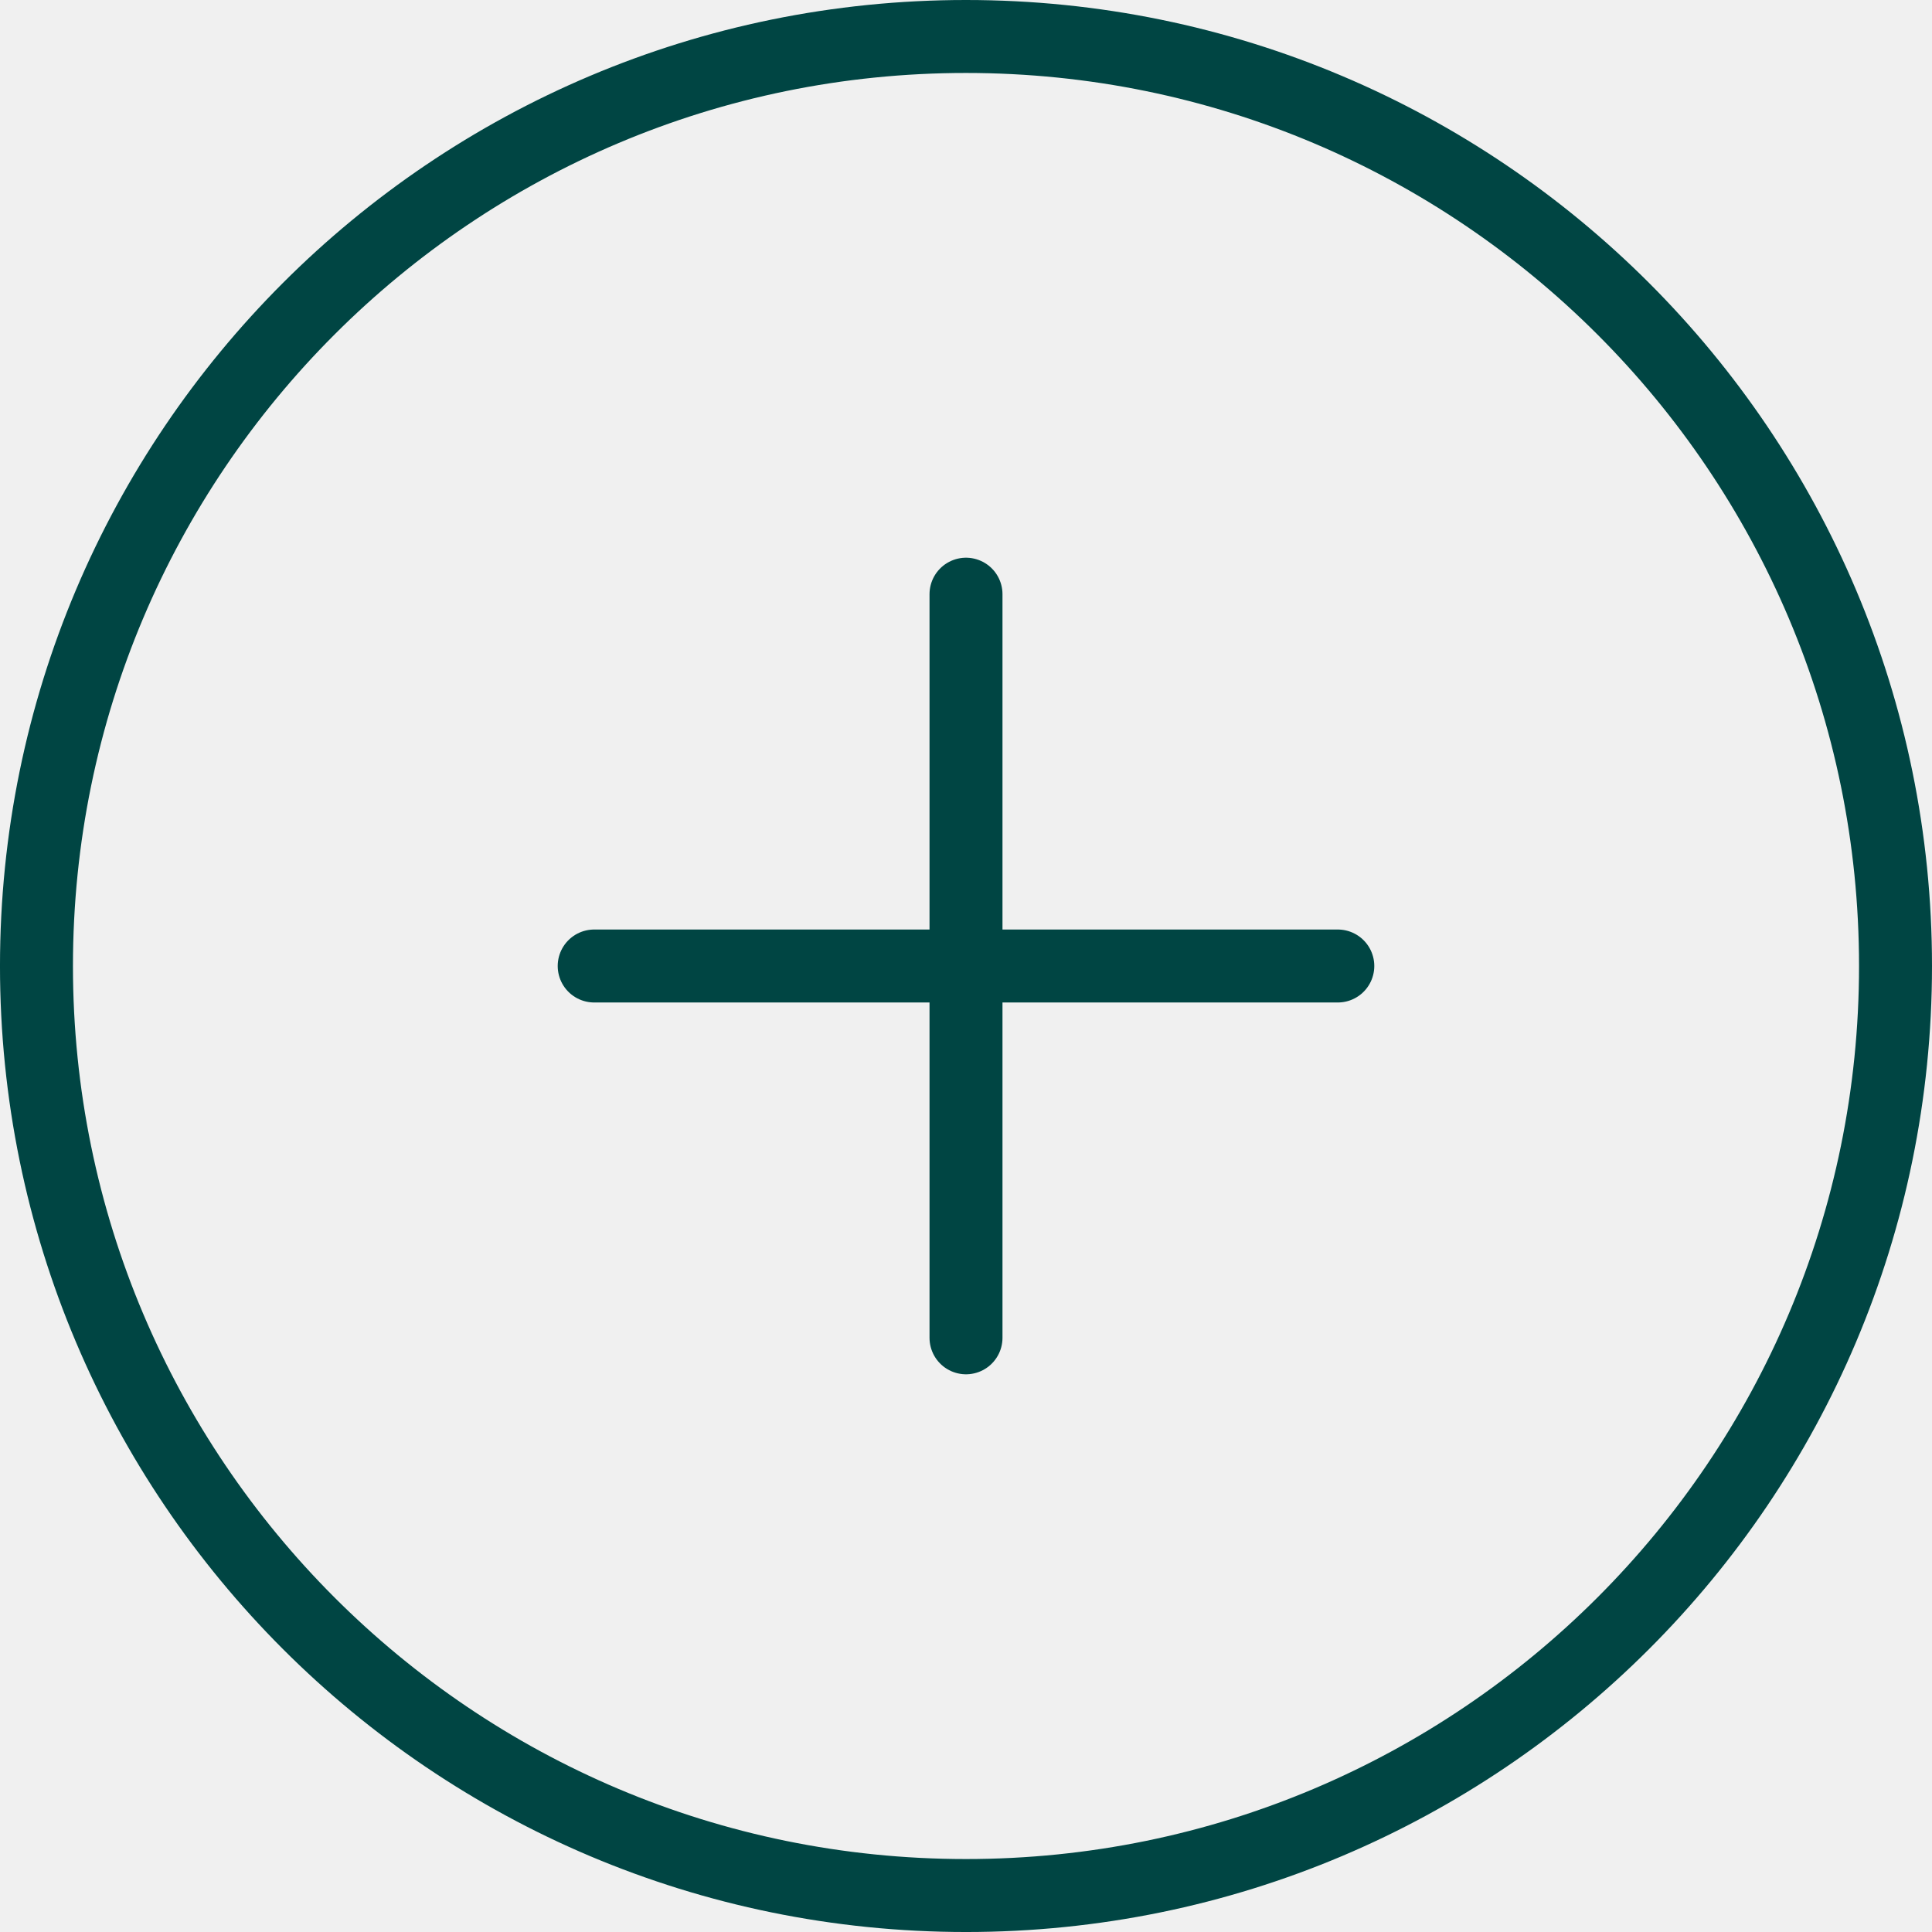
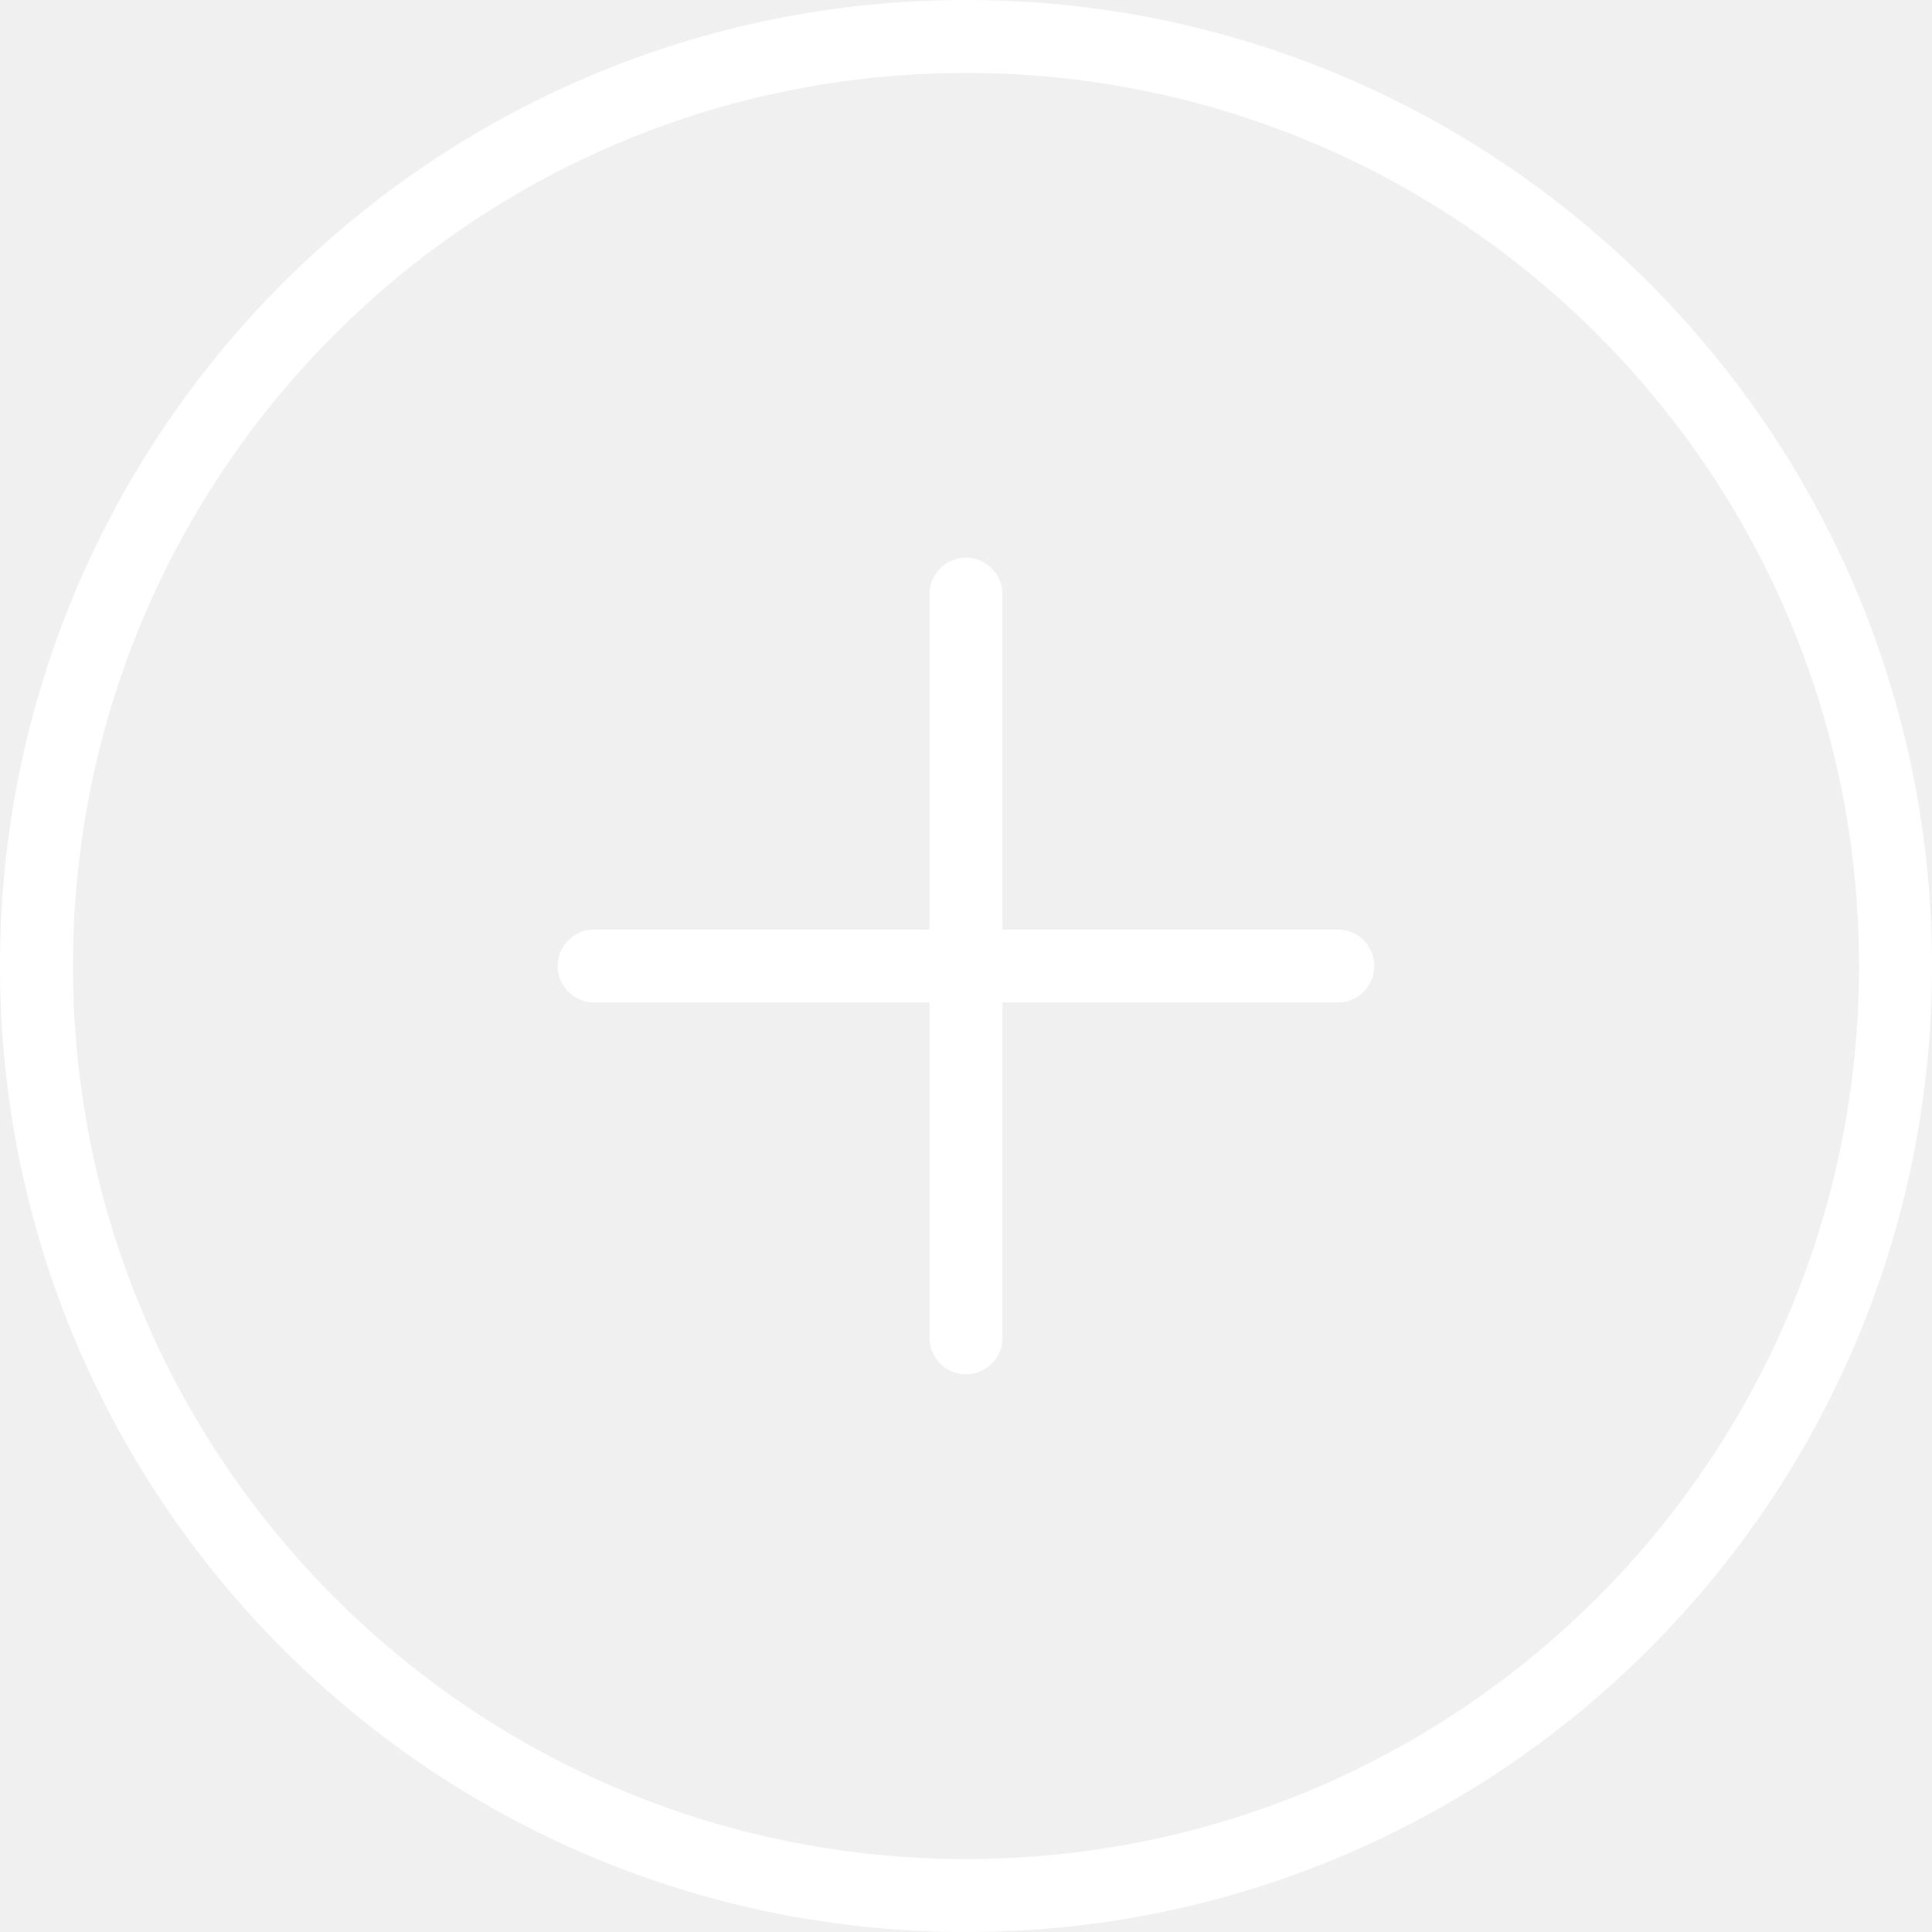
<svg xmlns="http://www.w3.org/2000/svg" width="238.313" height="238.313" viewBox="0 0 238.313 238.313">
-   <path id="Pfad_1" data-name="Pfad 1" d="M232.313,117.657A114.657,114.657,0,1,1,117.657,3,114.657,114.657,0,0,1,232.313,117.657Z" transform="translate(1.5 1.5)" fill="none" stroke="#004543" stroke-linecap="round" stroke-linejoin="round" stroke-width="9" />
-   <path id="Pfad_2" data-name="Pfad 2" d="M18,12v91.725" transform="translate(101.157 61.294)" fill="none" stroke="#004543" stroke-linecap="round" stroke-linejoin="round" stroke-width="9" />
-   <path id="Pfad_3" data-name="Pfad 3" d="M12,18h91.725" transform="translate(61.294 101.157)" fill="none" stroke="#004543" stroke-linecap="round" stroke-linejoin="round" stroke-width="9" />
+   <path id="Pfad_1" data-name="Pfad 1" d="M232.313,117.657A114.657,114.657,0,1,1,117.657,3,114.657,114.657,0,0,1,232.313,117.657Z" transform="translate(1.5 1.5)" fill="none" stroke="#fff" stroke-linecap="round" stroke-linejoin="round" stroke-width="9" />
+   <path id="Pfad_2" data-name="Pfad 2" d="M18,12v91.725" transform="translate(101.157 61.294)" fill="none" stroke="#fff" stroke-linecap="round" stroke-linejoin="round" stroke-width="9" />
+   <path id="Pfad_3" data-name="Pfad 3" d="M12,18h91.725" transform="translate(61.294 101.157)" fill="none" stroke="#fff" stroke-linecap="round" stroke-linejoin="round" stroke-width="9" />
</svg>
